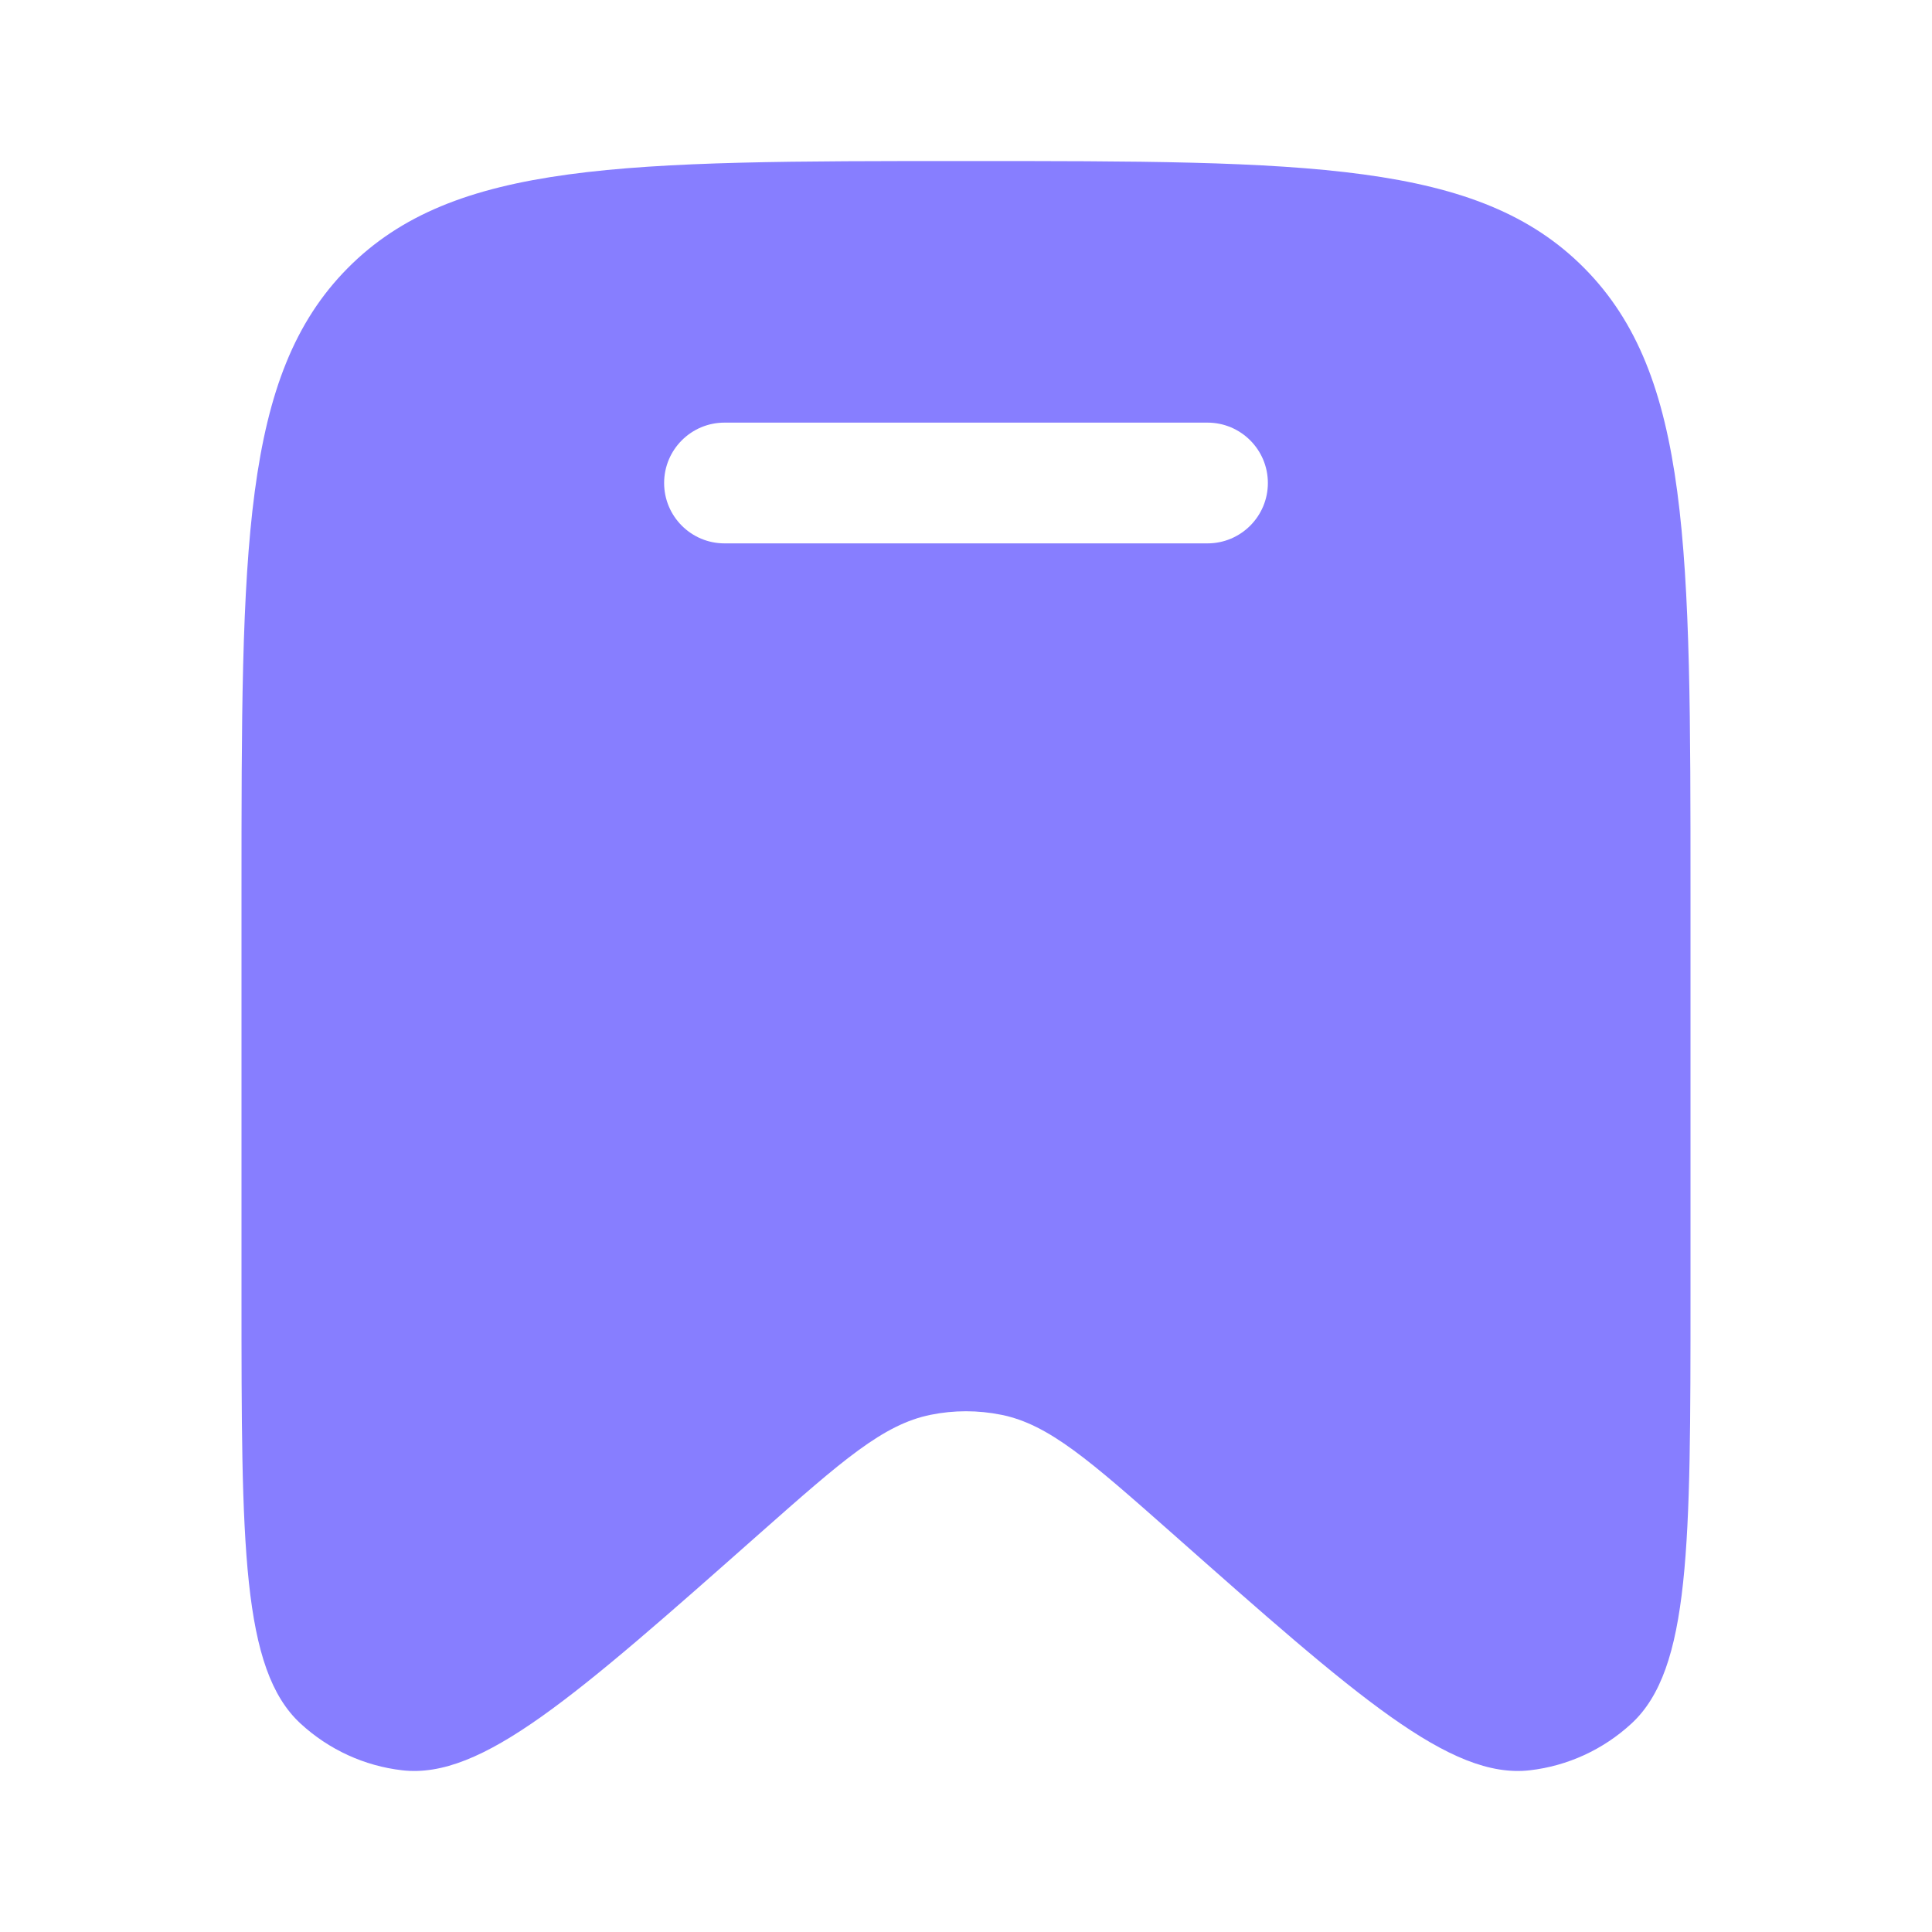
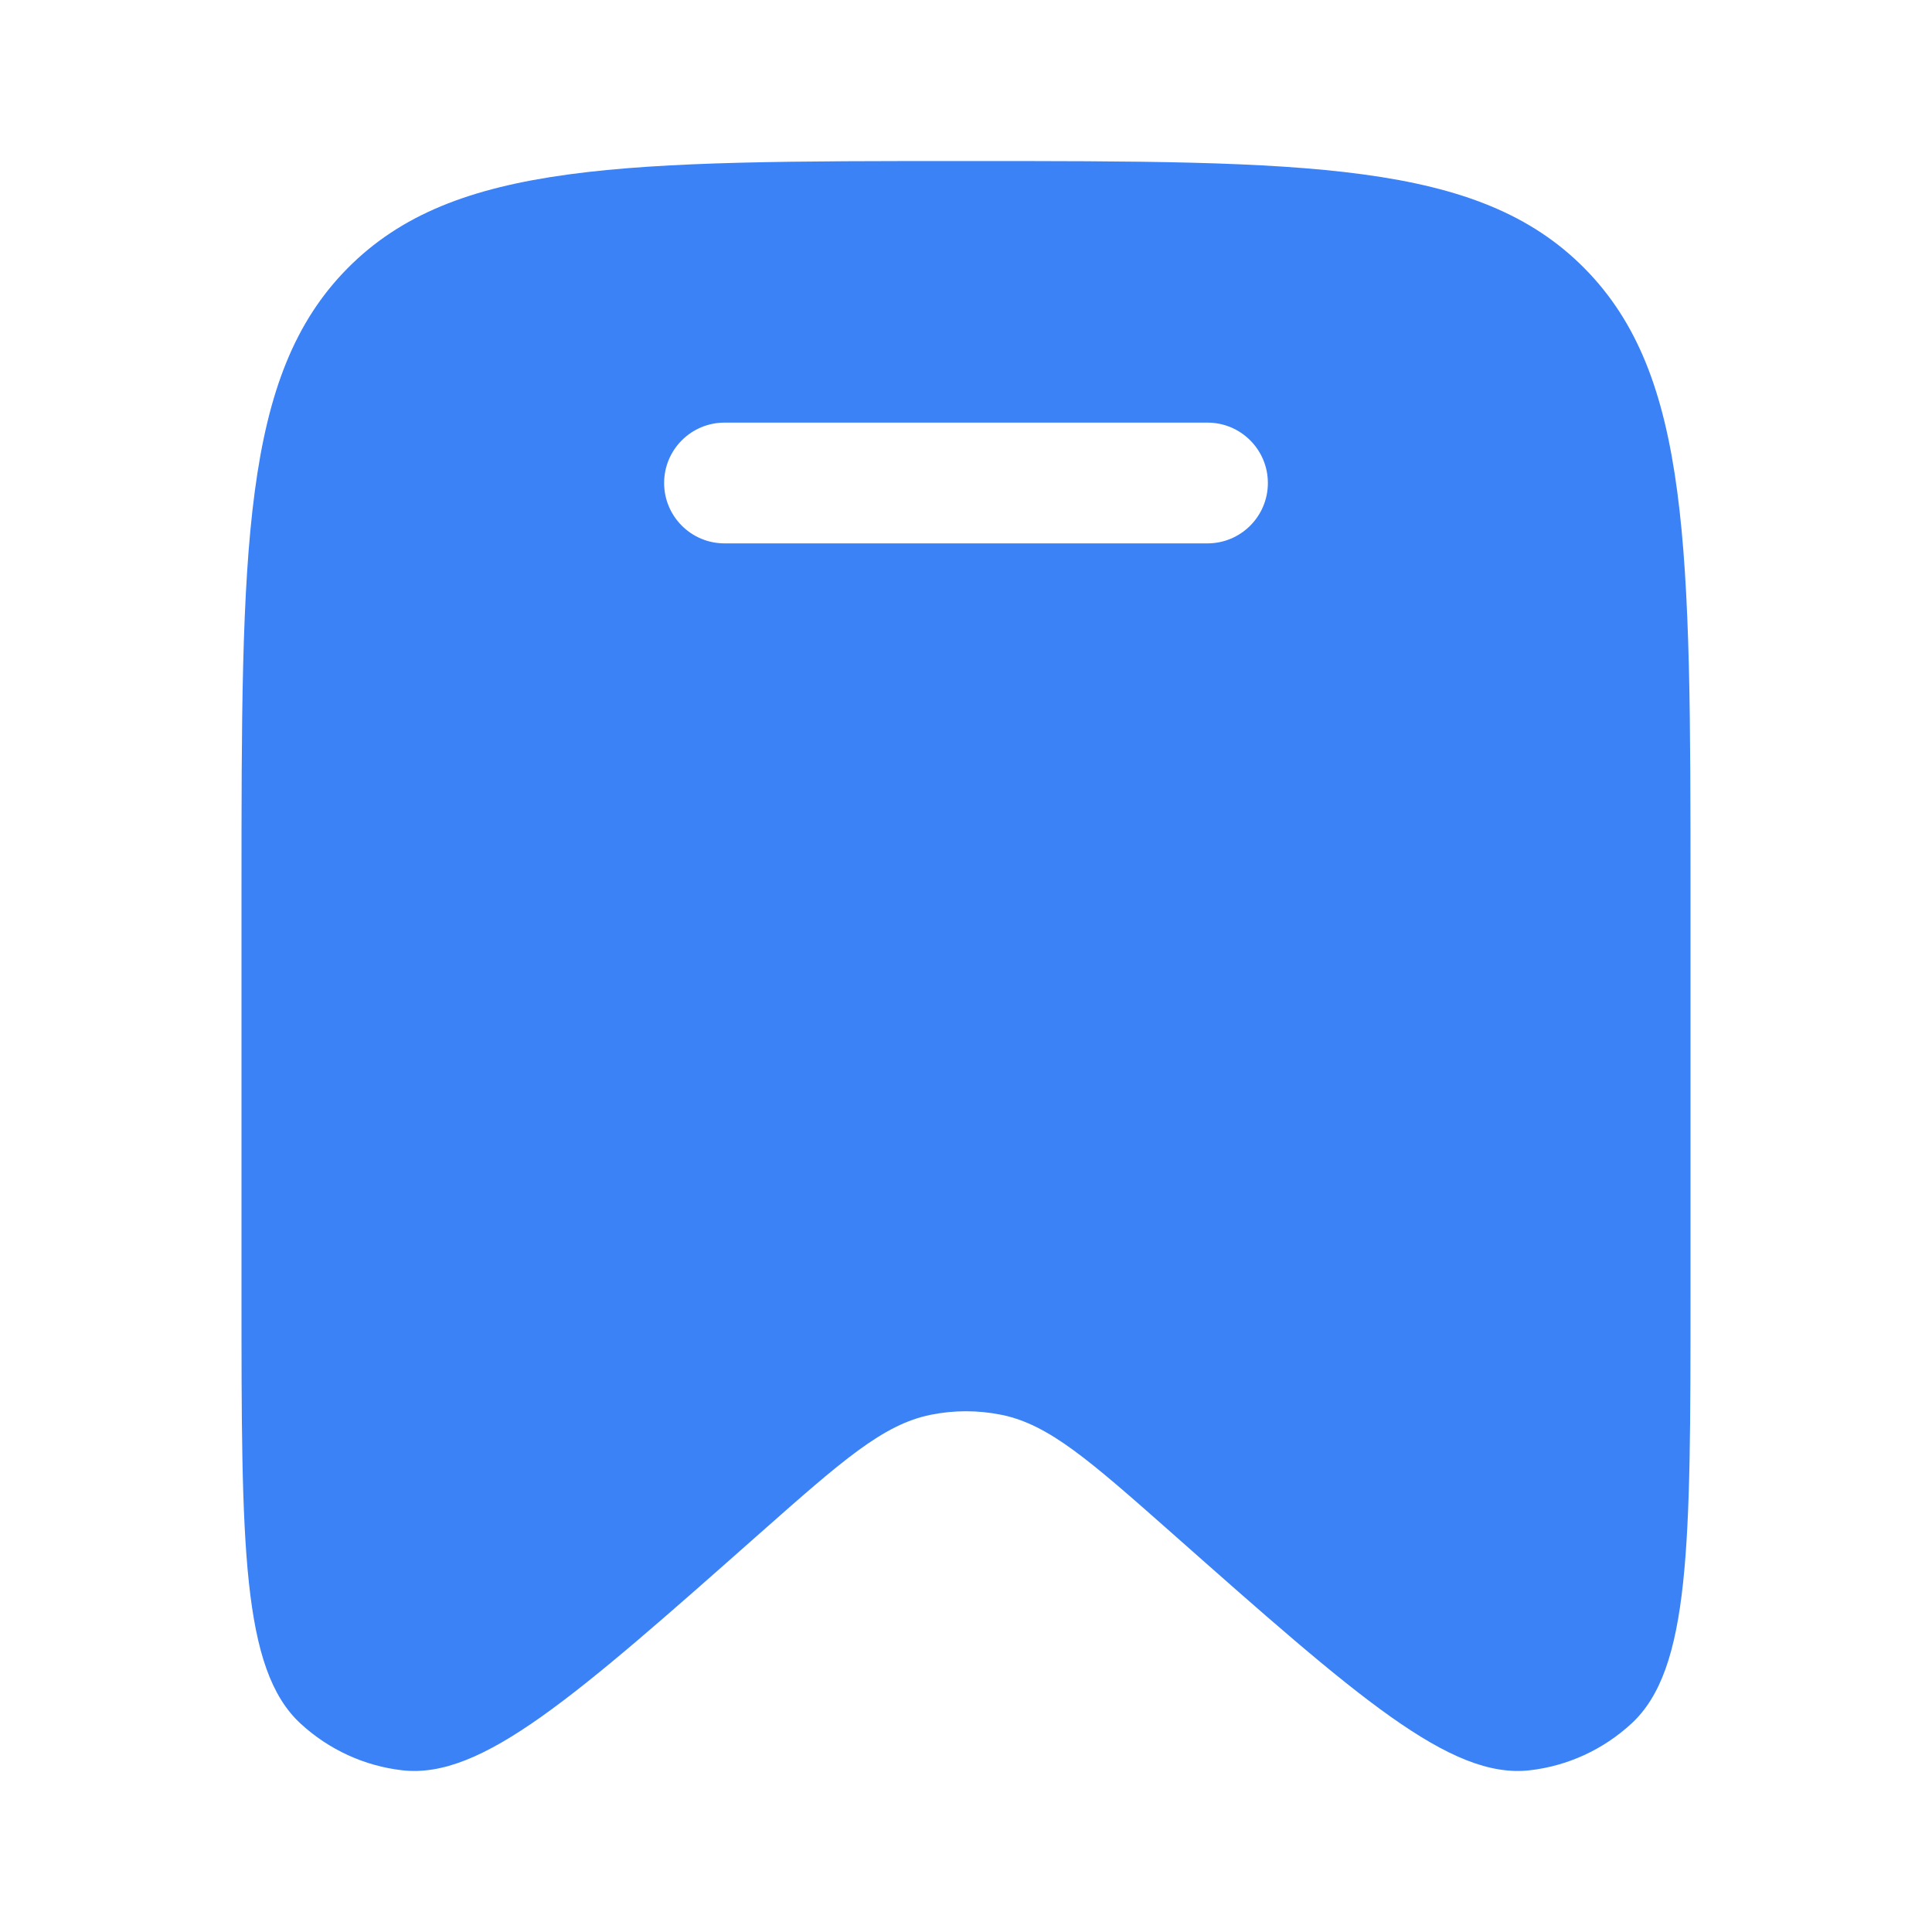
<svg xmlns="http://www.w3.org/2000/svg" width="20" height="20" viewBox="0 0 20 20" fill="none">
-   <path fill-rule="evenodd" clip-rule="evenodd" d="M17.5 9.248V13.409C17.5 15.989 17.5 17.28 16.888 17.843C16.596 18.112 16.228 18.281 15.836 18.326C15.013 18.42 14.053 17.571 12.132 15.871C11.282 15.12 10.858 14.745 10.366 14.646C10.124 14.597 9.875 14.597 9.634 14.646C9.142 14.745 8.718 15.12 7.868 15.871C5.947 17.571 4.987 18.42 4.164 18.326C3.772 18.281 3.404 18.112 3.112 17.843C2.5 17.28 2.5 15.989 2.5 13.409V9.248C2.5 5.674 2.5 3.887 3.598 2.777C4.697 1.667 6.464 1.667 10 1.667C13.536 1.667 15.303 1.667 16.402 2.777C17.5 3.887 17.5 5.674 17.5 9.248ZM6.875 5C6.875 4.655 7.155 4.375 7.5 4.375H12.5C12.845 4.375 13.125 4.655 13.125 5C13.125 5.345 12.845 5.625 12.5 5.625H7.5C7.155 5.625 6.875 5.345 6.875 5Z" fill="#877EFF" />
+   <path fill-rule="evenodd" clip-rule="evenodd" d="M17.5 9.248V13.409C17.5 15.989 17.5 17.28 16.888 17.843C16.596 18.112 16.228 18.281 15.836 18.326C15.013 18.42 14.053 17.571 12.132 15.871C11.282 15.12 10.858 14.745 10.366 14.646C10.124 14.597 9.875 14.597 9.634 14.646C9.142 14.745 8.718 15.12 7.868 15.871C5.947 17.571 4.987 18.42 4.164 18.326C3.772 18.281 3.404 18.112 3.112 17.843C2.5 17.28 2.5 15.989 2.5 13.409V9.248C2.5 5.674 2.5 3.887 3.598 2.777C4.697 1.667 6.464 1.667 10 1.667C13.536 1.667 15.303 1.667 16.402 2.777C17.5 3.887 17.5 5.674 17.5 9.248ZM6.875 5C6.875 4.655 7.155 4.375 7.5 4.375H12.5C12.845 4.375 13.125 4.655 13.125 5C13.125 5.345 12.845 5.625 12.5 5.625H7.5C7.155 5.625 6.875 5.345 6.875 5Z" fill="#3B82F6" />
</svg>
